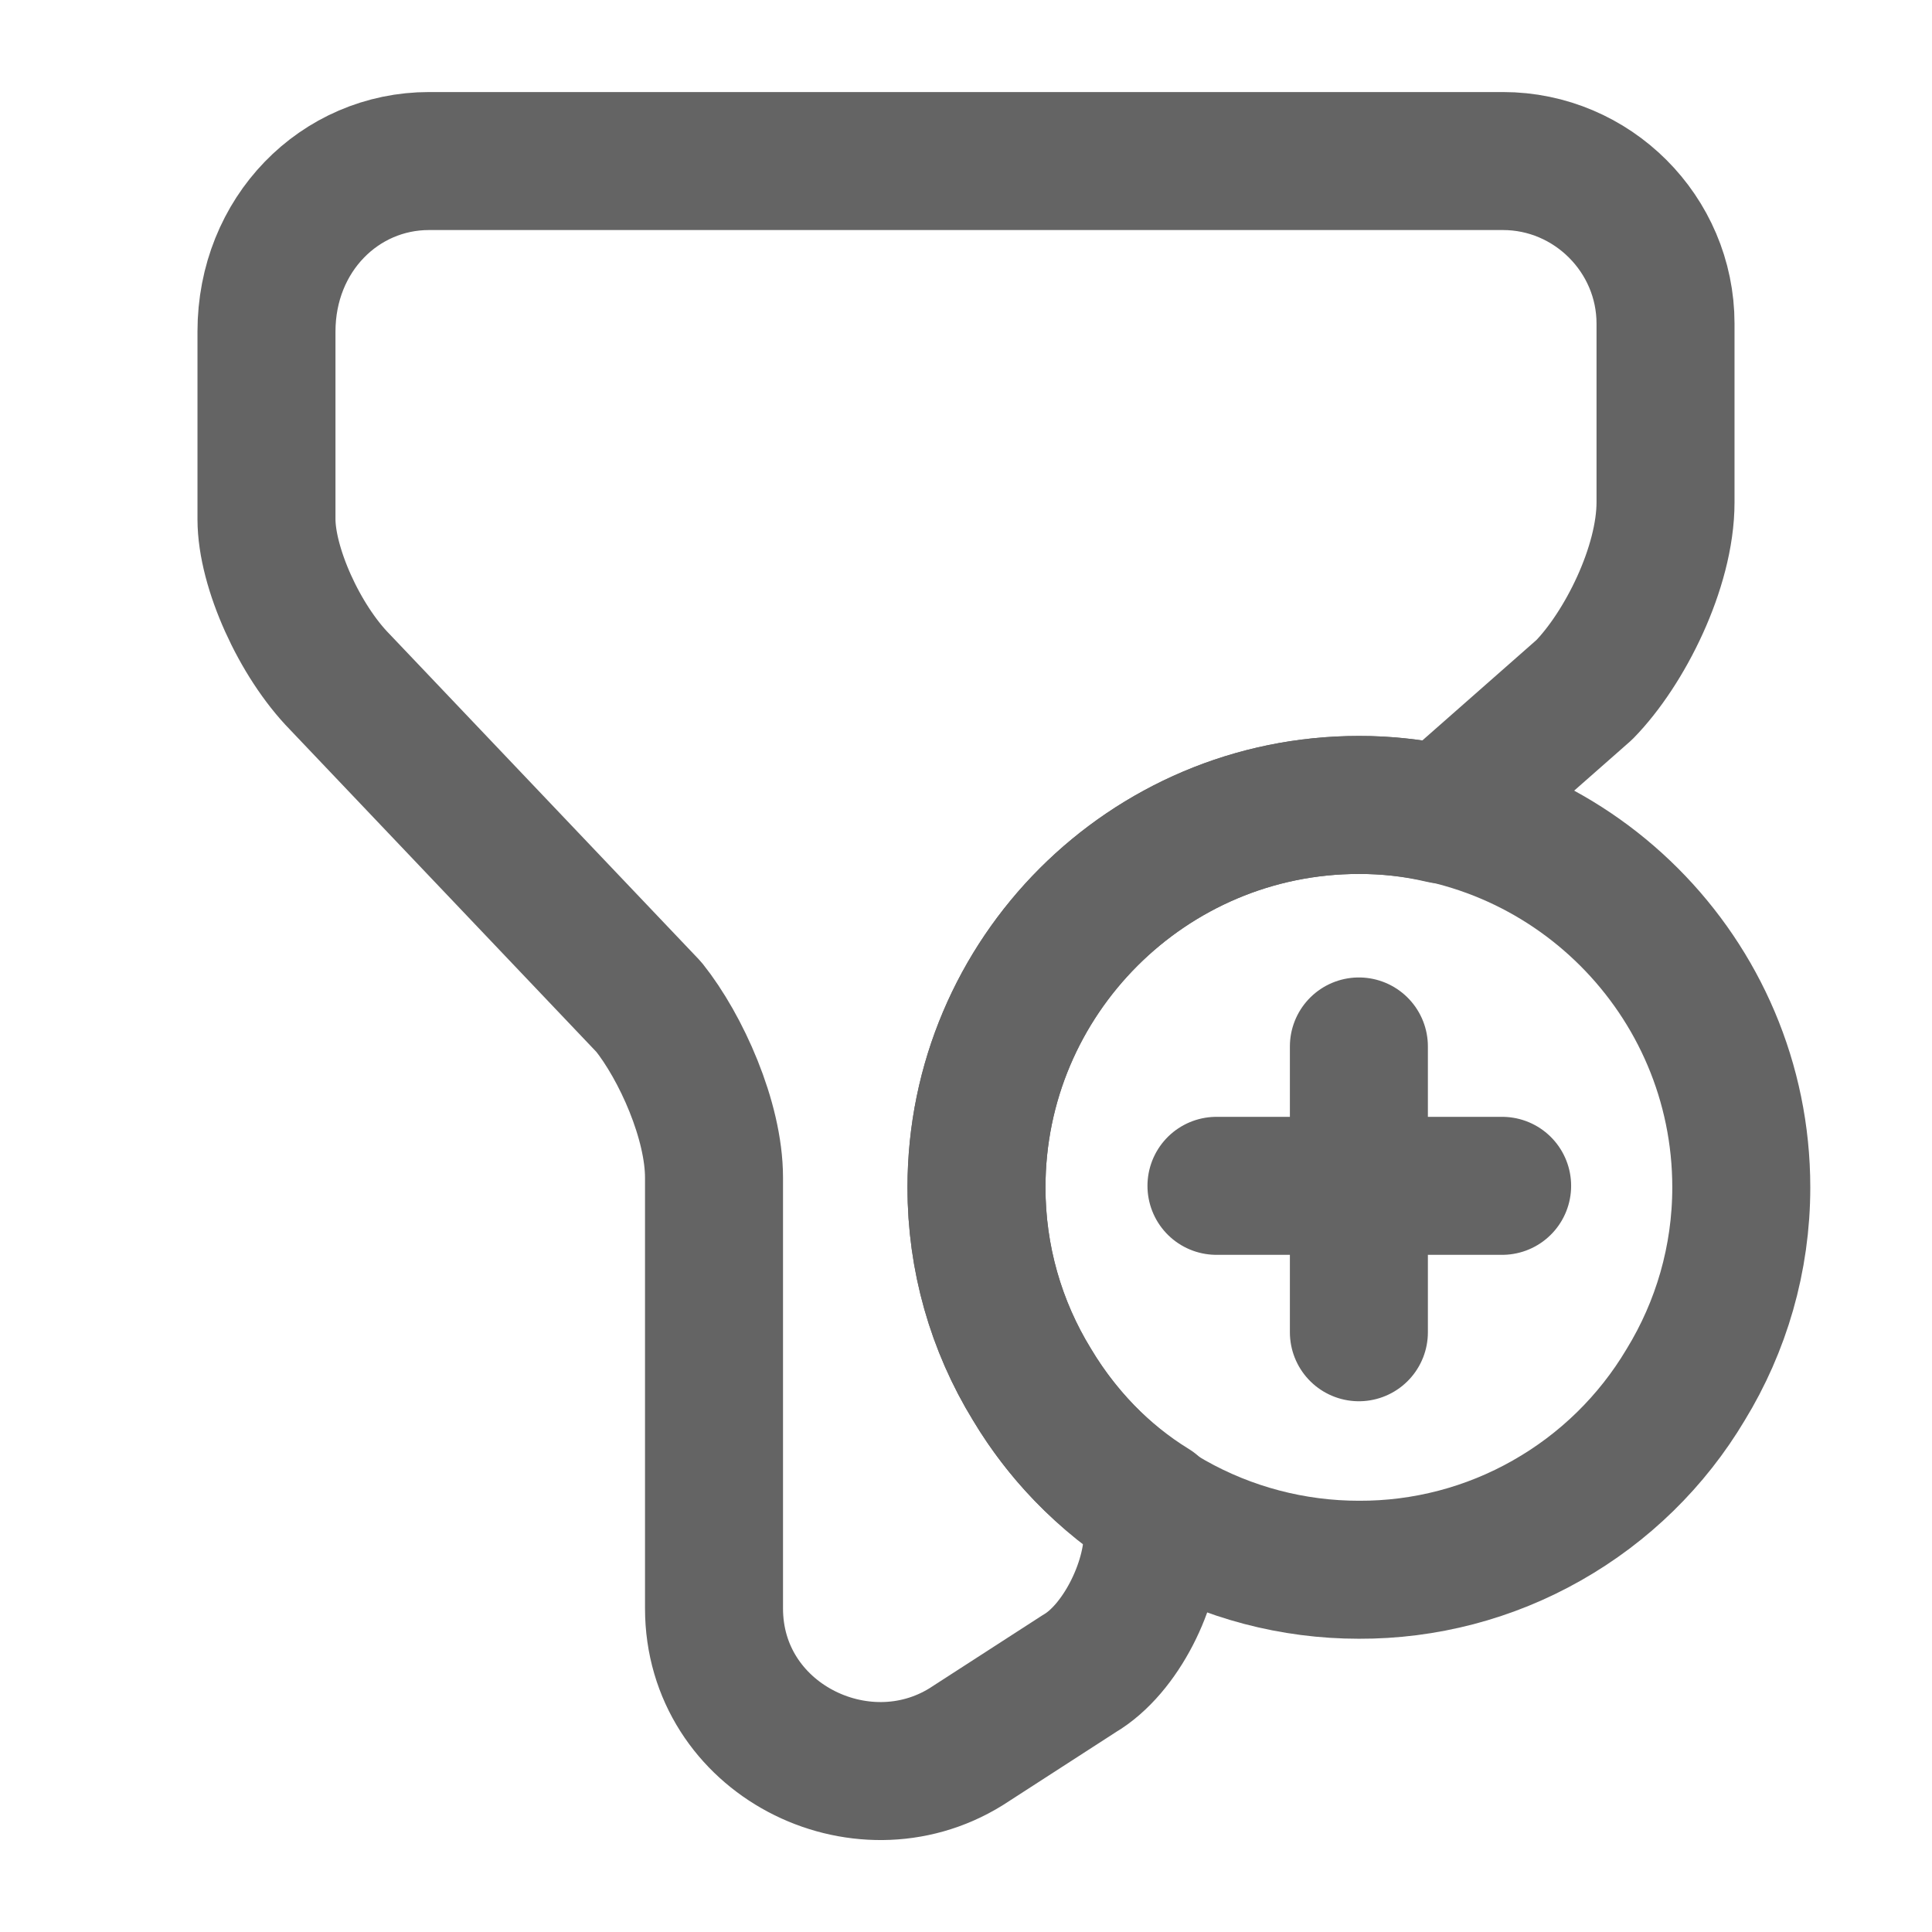
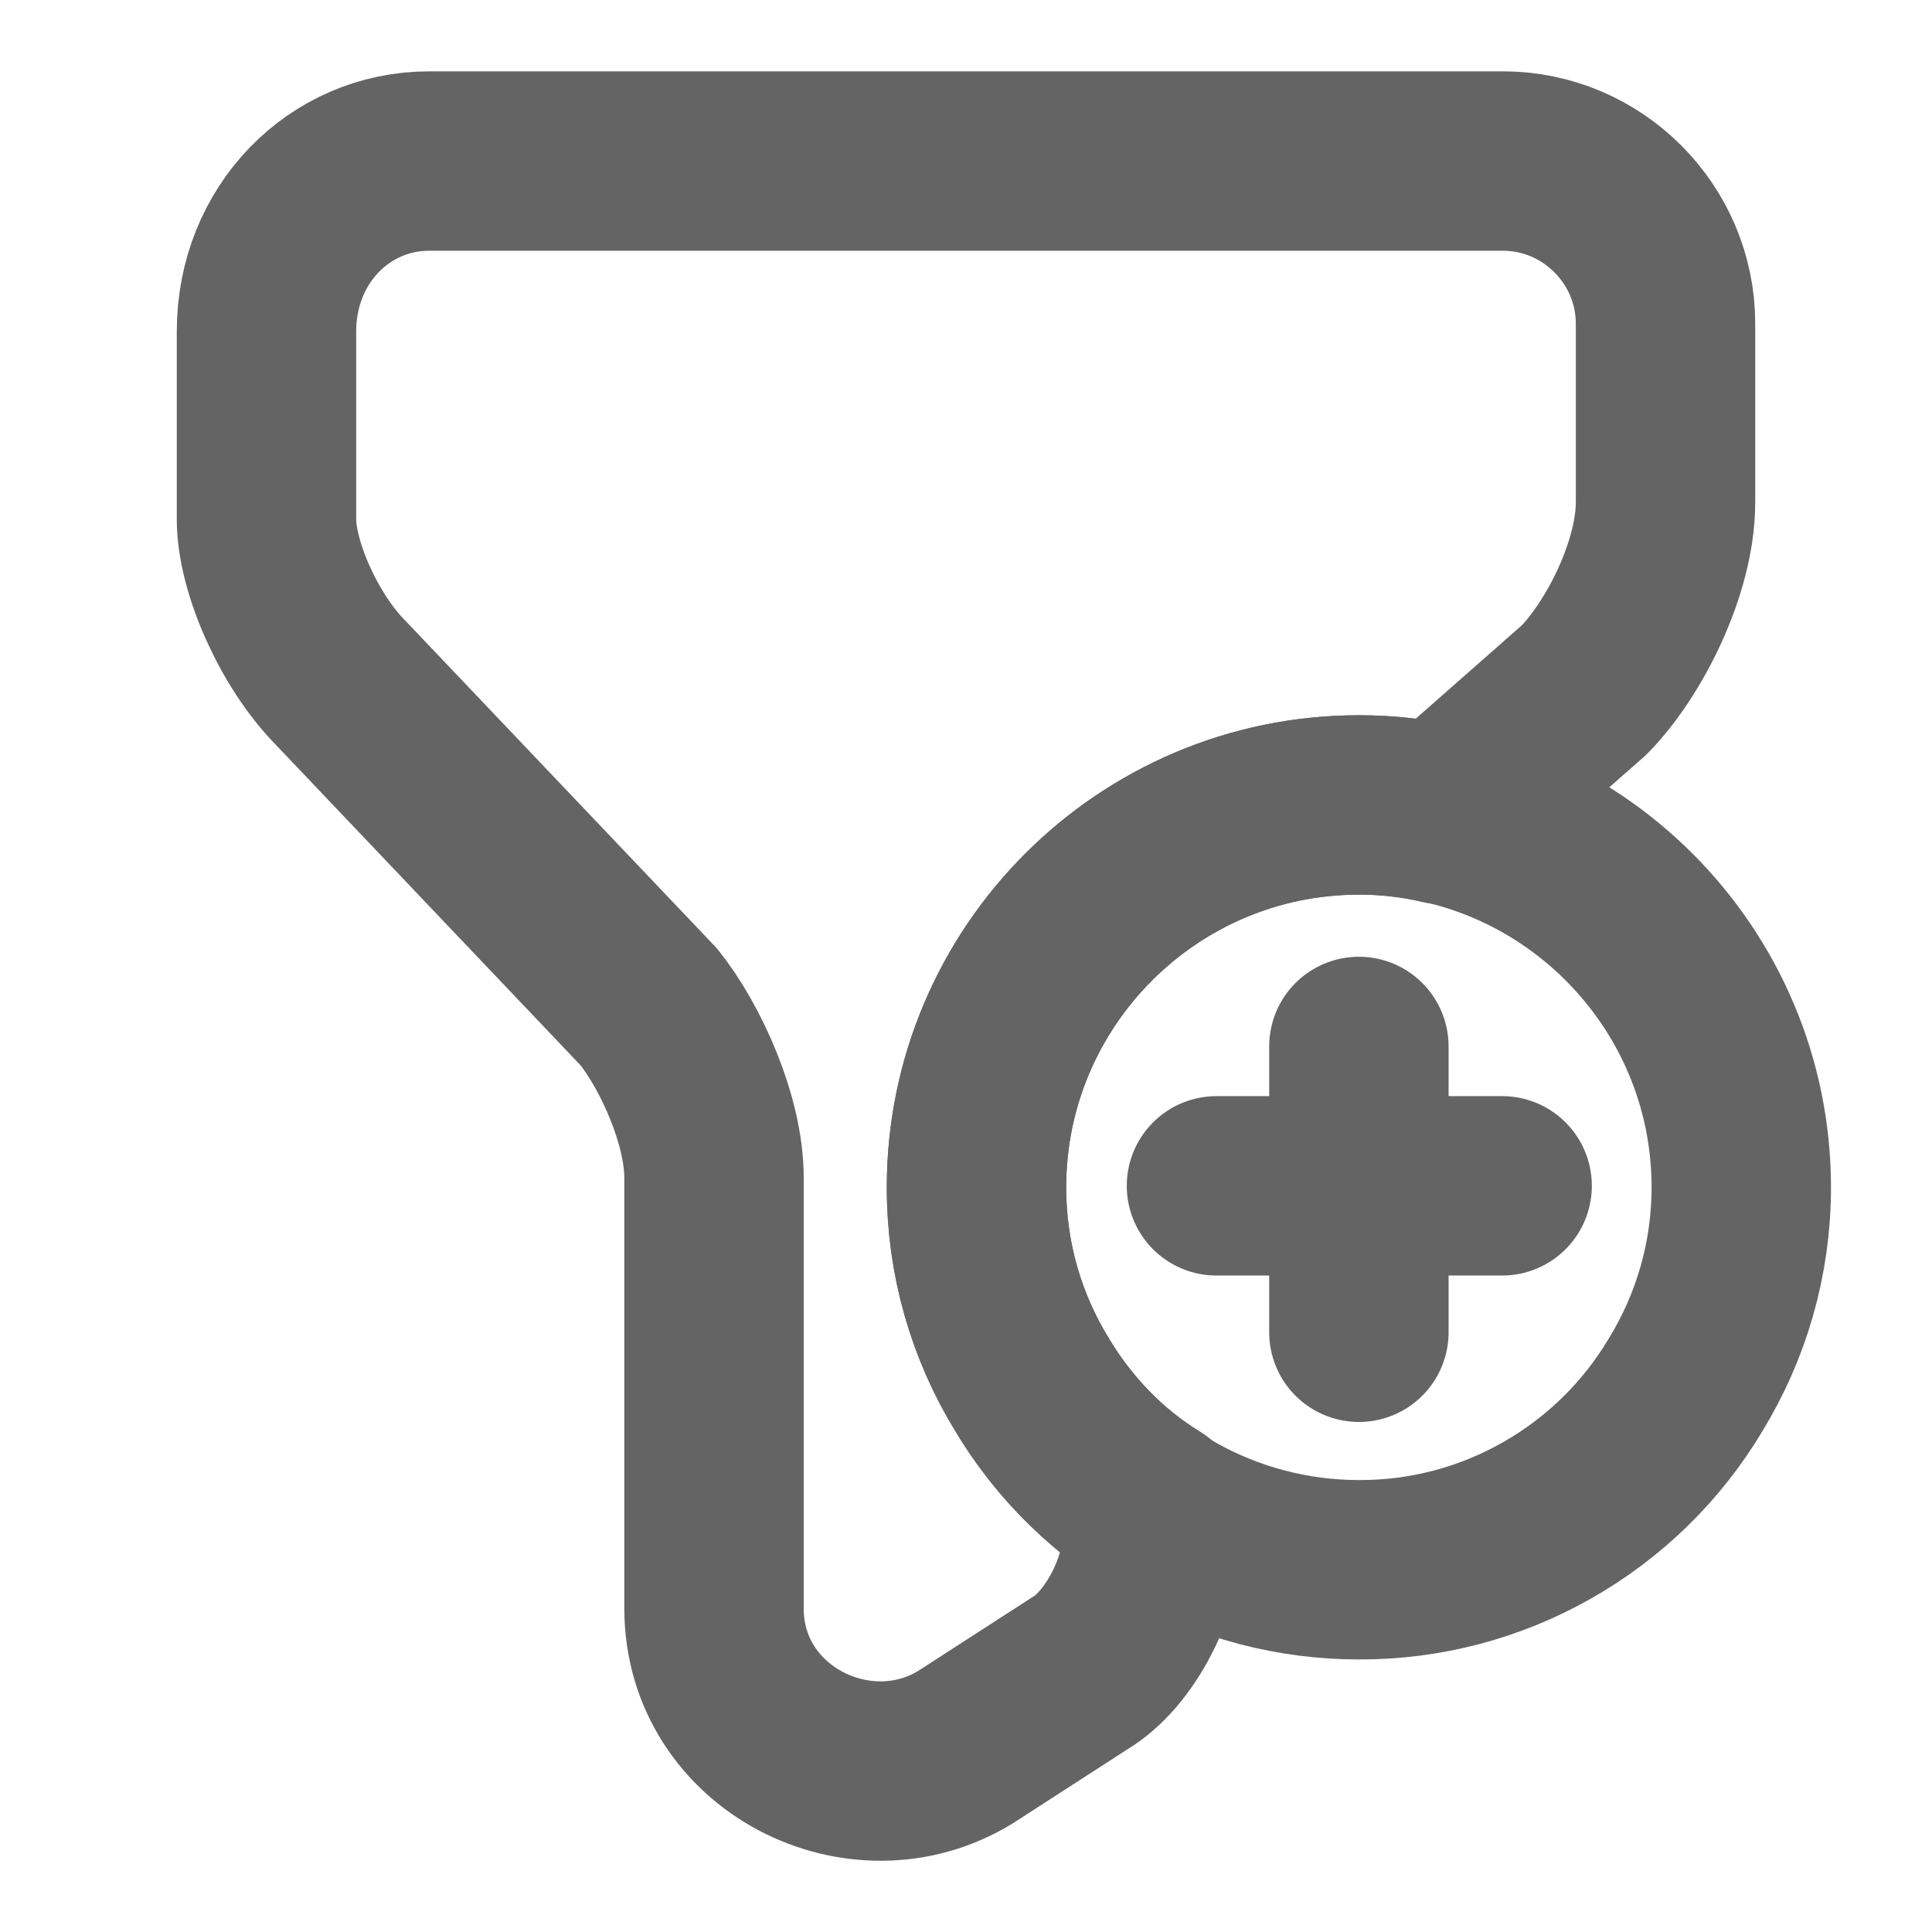
<svg xmlns="http://www.w3.org/2000/svg" width="14" height="14" viewBox="0 0 14 14" fill="none">
-   <path d="M10.885 8.593H8.815M9.847 7.583V9.654M12.618 8.604C12.618 9.123 12.472 9.614 12.215 10.034C11.971 10.444 11.624 10.783 11.209 11.018C10.794 11.254 10.324 11.377 9.847 11.375C9.37 11.375 8.901 11.252 8.486 11.017C8.071 10.782 7.724 10.443 7.479 10.034C7.214 9.604 7.075 9.109 7.076 8.604C7.076 7.076 8.319 5.833 9.847 5.833C11.375 5.833 12.618 7.076 12.618 8.604Z" stroke="#646464" stroke-miterlimit="10" stroke-linecap="round" stroke-linejoin="round" />
-   <path d="M12.069 2.345V3.64C12.069 4.112 11.771 4.702 11.48 4.999L10.453 5.903C10.254 5.856 10.051 5.832 9.847 5.833C8.318 5.833 7.076 7.076 7.076 8.604C7.076 9.123 7.221 9.613 7.478 10.033C7.694 10.395 7.992 10.704 8.353 10.926V11.124C8.353 11.48 8.12 11.952 7.822 12.127L7 12.658C6.236 13.131 5.174 12.6 5.174 11.655V8.534C5.174 8.12 4.935 7.589 4.702 7.297L2.462 4.941C2.17 4.643 1.931 4.112 1.931 3.762V2.403C1.931 1.697 2.462 1.167 3.109 1.167H10.891C11.538 1.167 12.069 1.697 12.069 2.345Z" stroke="#646464" stroke-miterlimit="10" stroke-linecap="round" stroke-linejoin="round" />
+   <path d="M10.885 8.593H8.815M9.847 7.583V9.654M12.618 8.604C12.618 9.123 12.472 9.614 12.215 10.034C11.971 10.444 11.624 10.783 11.209 11.018C10.794 11.254 10.324 11.377 9.847 11.375C9.37 11.375 8.901 11.252 8.486 11.017C8.071 10.782 7.724 10.443 7.479 10.034C7.214 9.604 7.075 9.109 7.076 8.604C7.076 7.076 8.319 5.833 9.847 5.833C11.375 5.833 12.618 7.076 12.618 8.604Z" stroke="#646464" stroke-width="1.3" stroke-miterlimit="10" stroke-linecap="round" stroke-linejoin="round" />
+   <path d="M12.069 2.345V3.64C12.069 4.112 11.771 4.702 11.48 4.999L10.453 5.903C10.254 5.856 10.051 5.832 9.847 5.833C8.318 5.833 7.076 7.076 7.076 8.604C7.076 9.123 7.221 9.613 7.478 10.033C7.694 10.395 7.992 10.704 8.353 10.926V11.124C8.353 11.48 8.12 11.952 7.822 12.127L7 12.658C6.236 13.131 5.174 12.6 5.174 11.655V8.534C5.174 8.12 4.935 7.589 4.702 7.297L2.462 4.941C2.17 4.643 1.931 4.112 1.931 3.762V2.403C1.931 1.697 2.462 1.167 3.109 1.167H10.891C11.538 1.167 12.069 1.697 12.069 2.345Z" stroke="#646464" stroke-width="1.3" stroke-miterlimit="10" stroke-linecap="round" stroke-linejoin="round" />
</svg>
